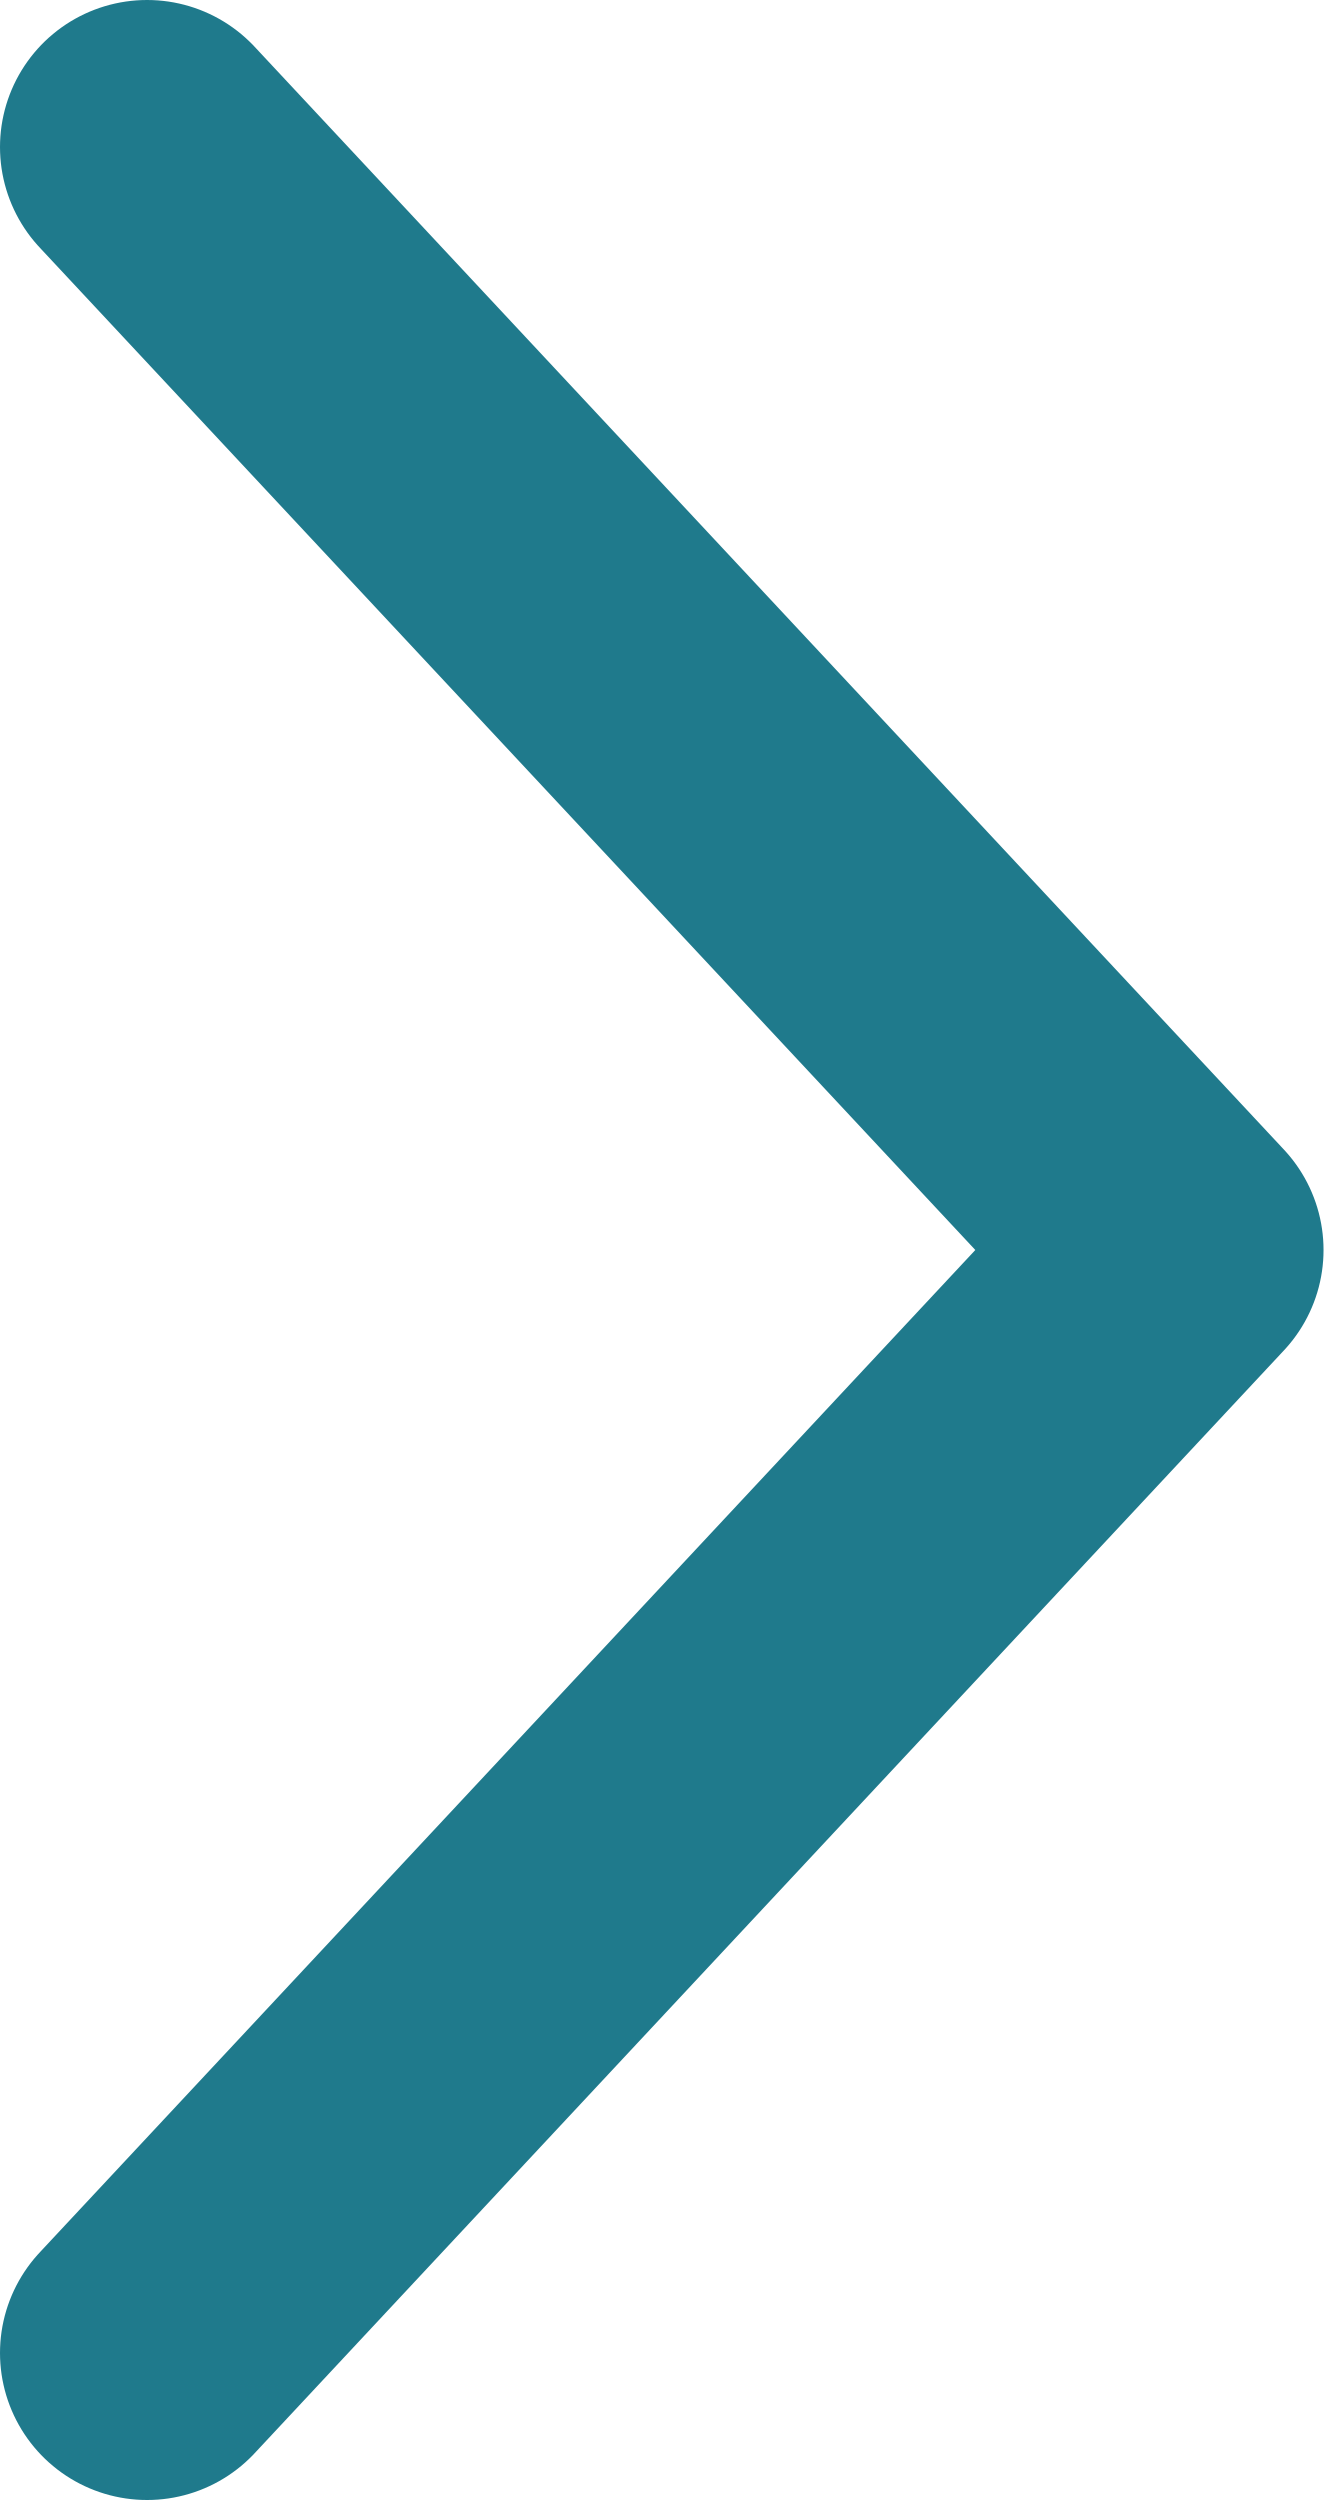
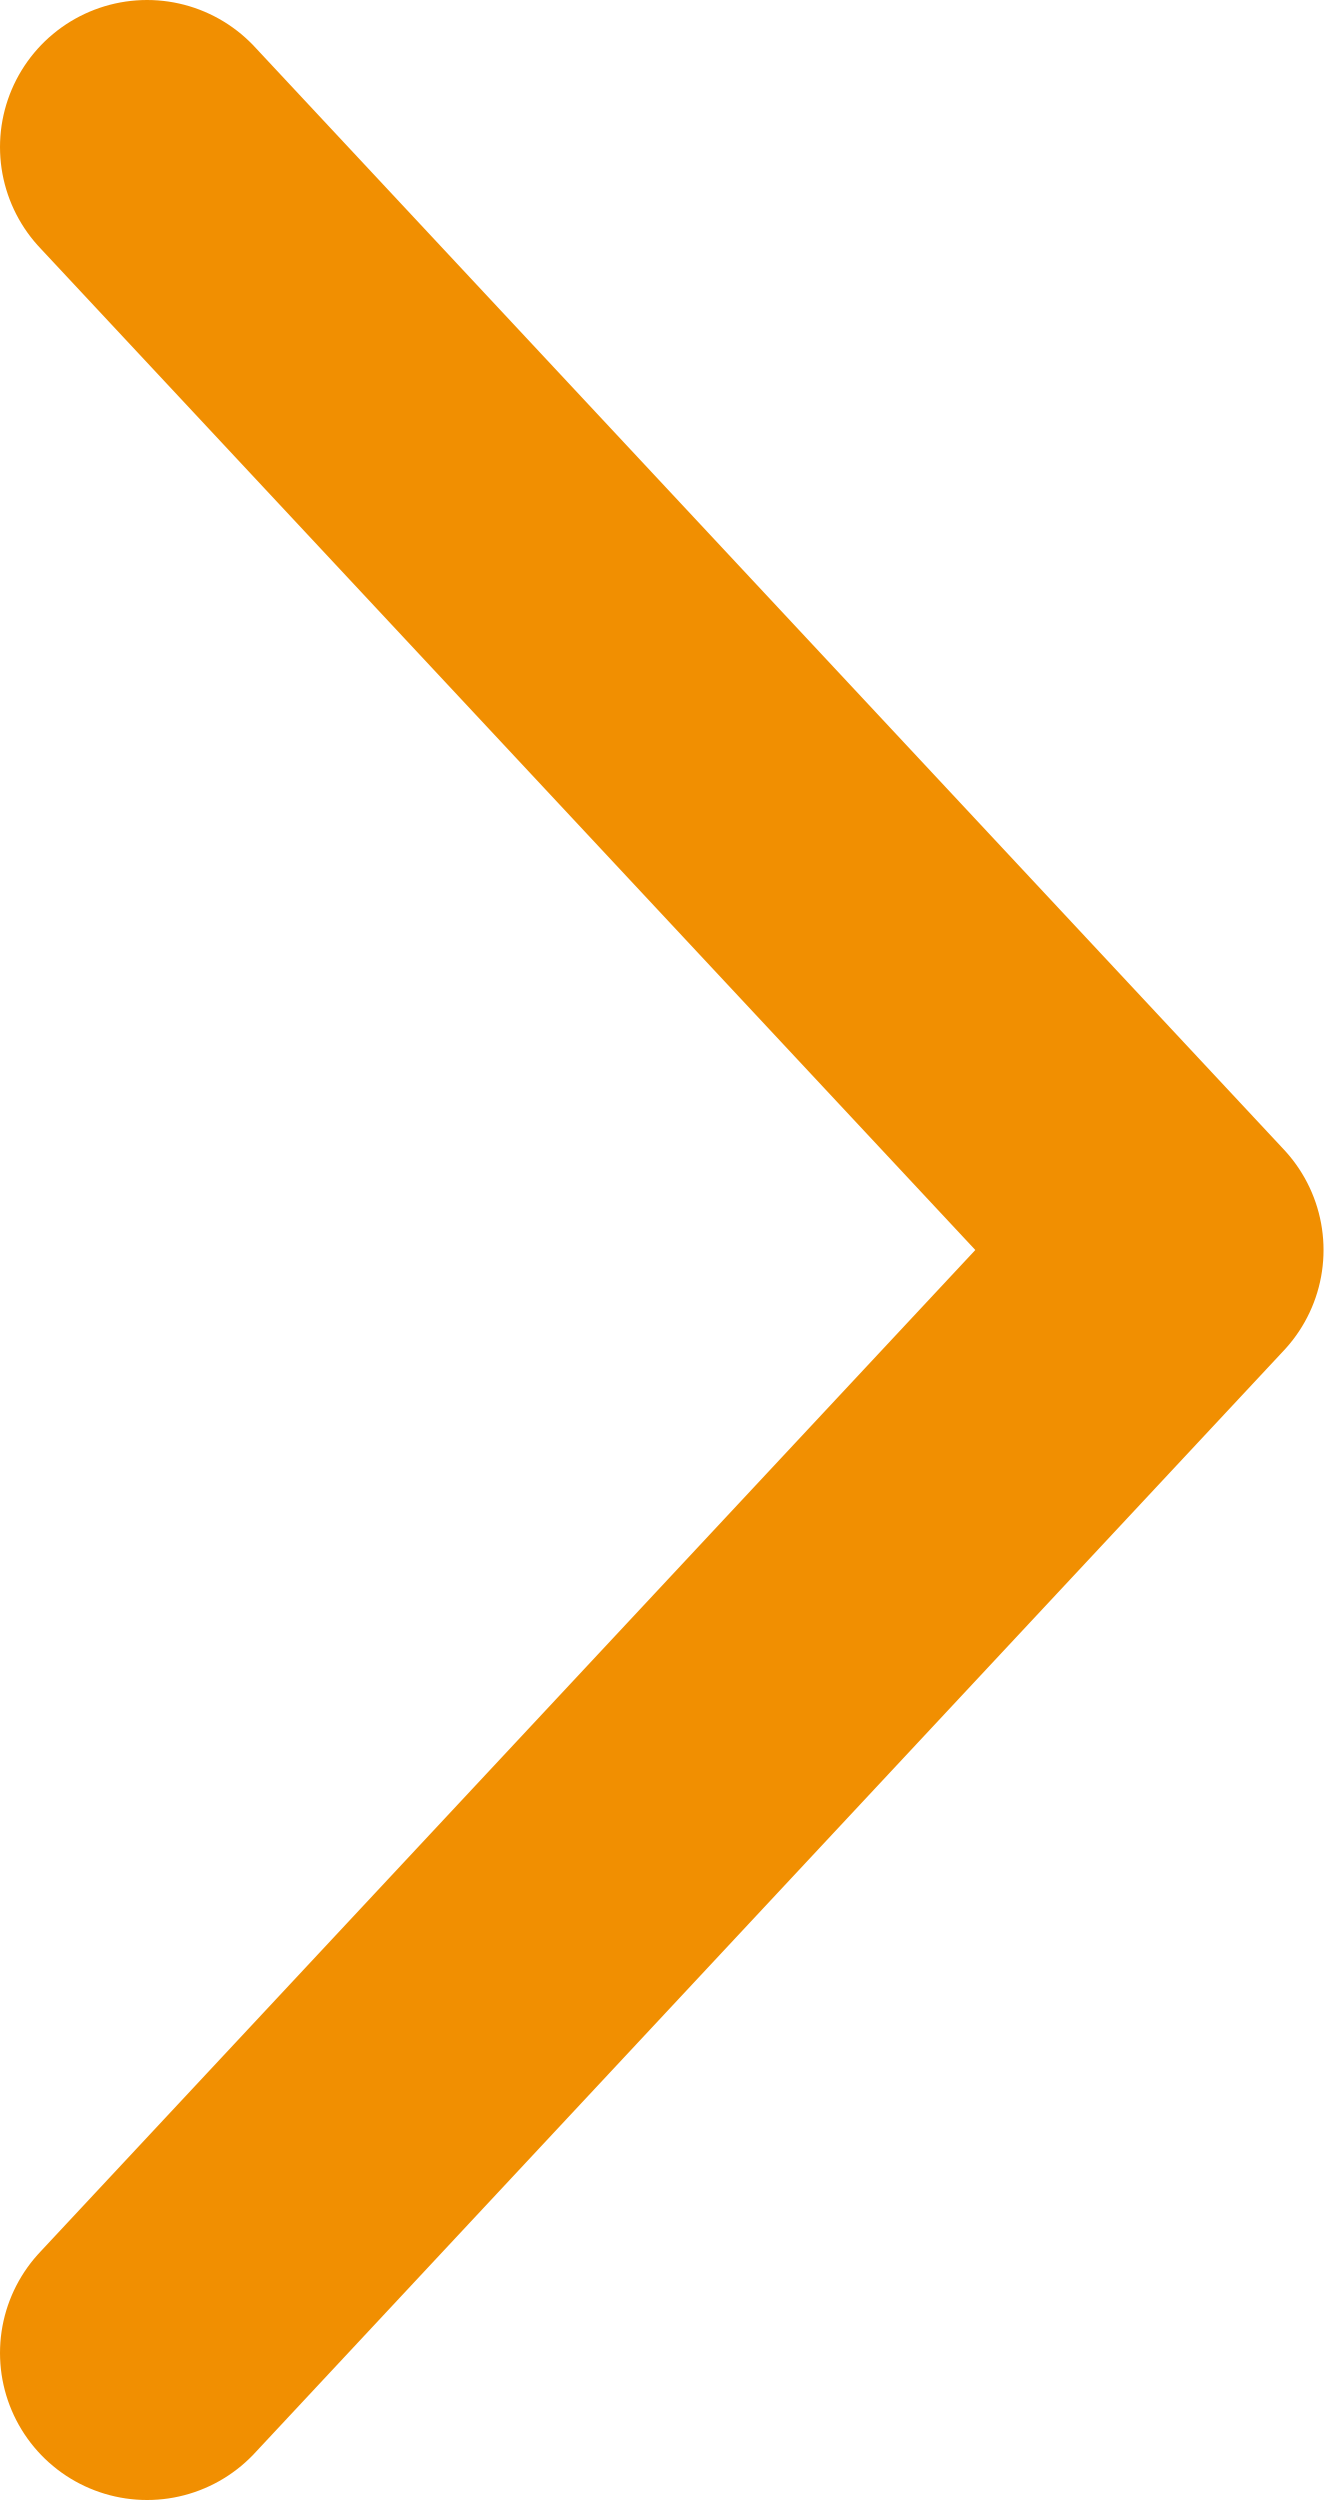
<svg xmlns="http://www.w3.org/2000/svg" width="9" height="17" viewBox="0 0 9 17" fill="none">
-   <path d="M1 1L8 8.5L1 16" stroke="#1F7A8C" stroke-width="2" stroke-linecap="round" stroke-linejoin="round" />
+   <path d="M1 1L8 8.5L1 16" stroke="#F18F01" stroke-width="2" stroke-linecap="round" stroke-linejoin="round" />
</svg>
